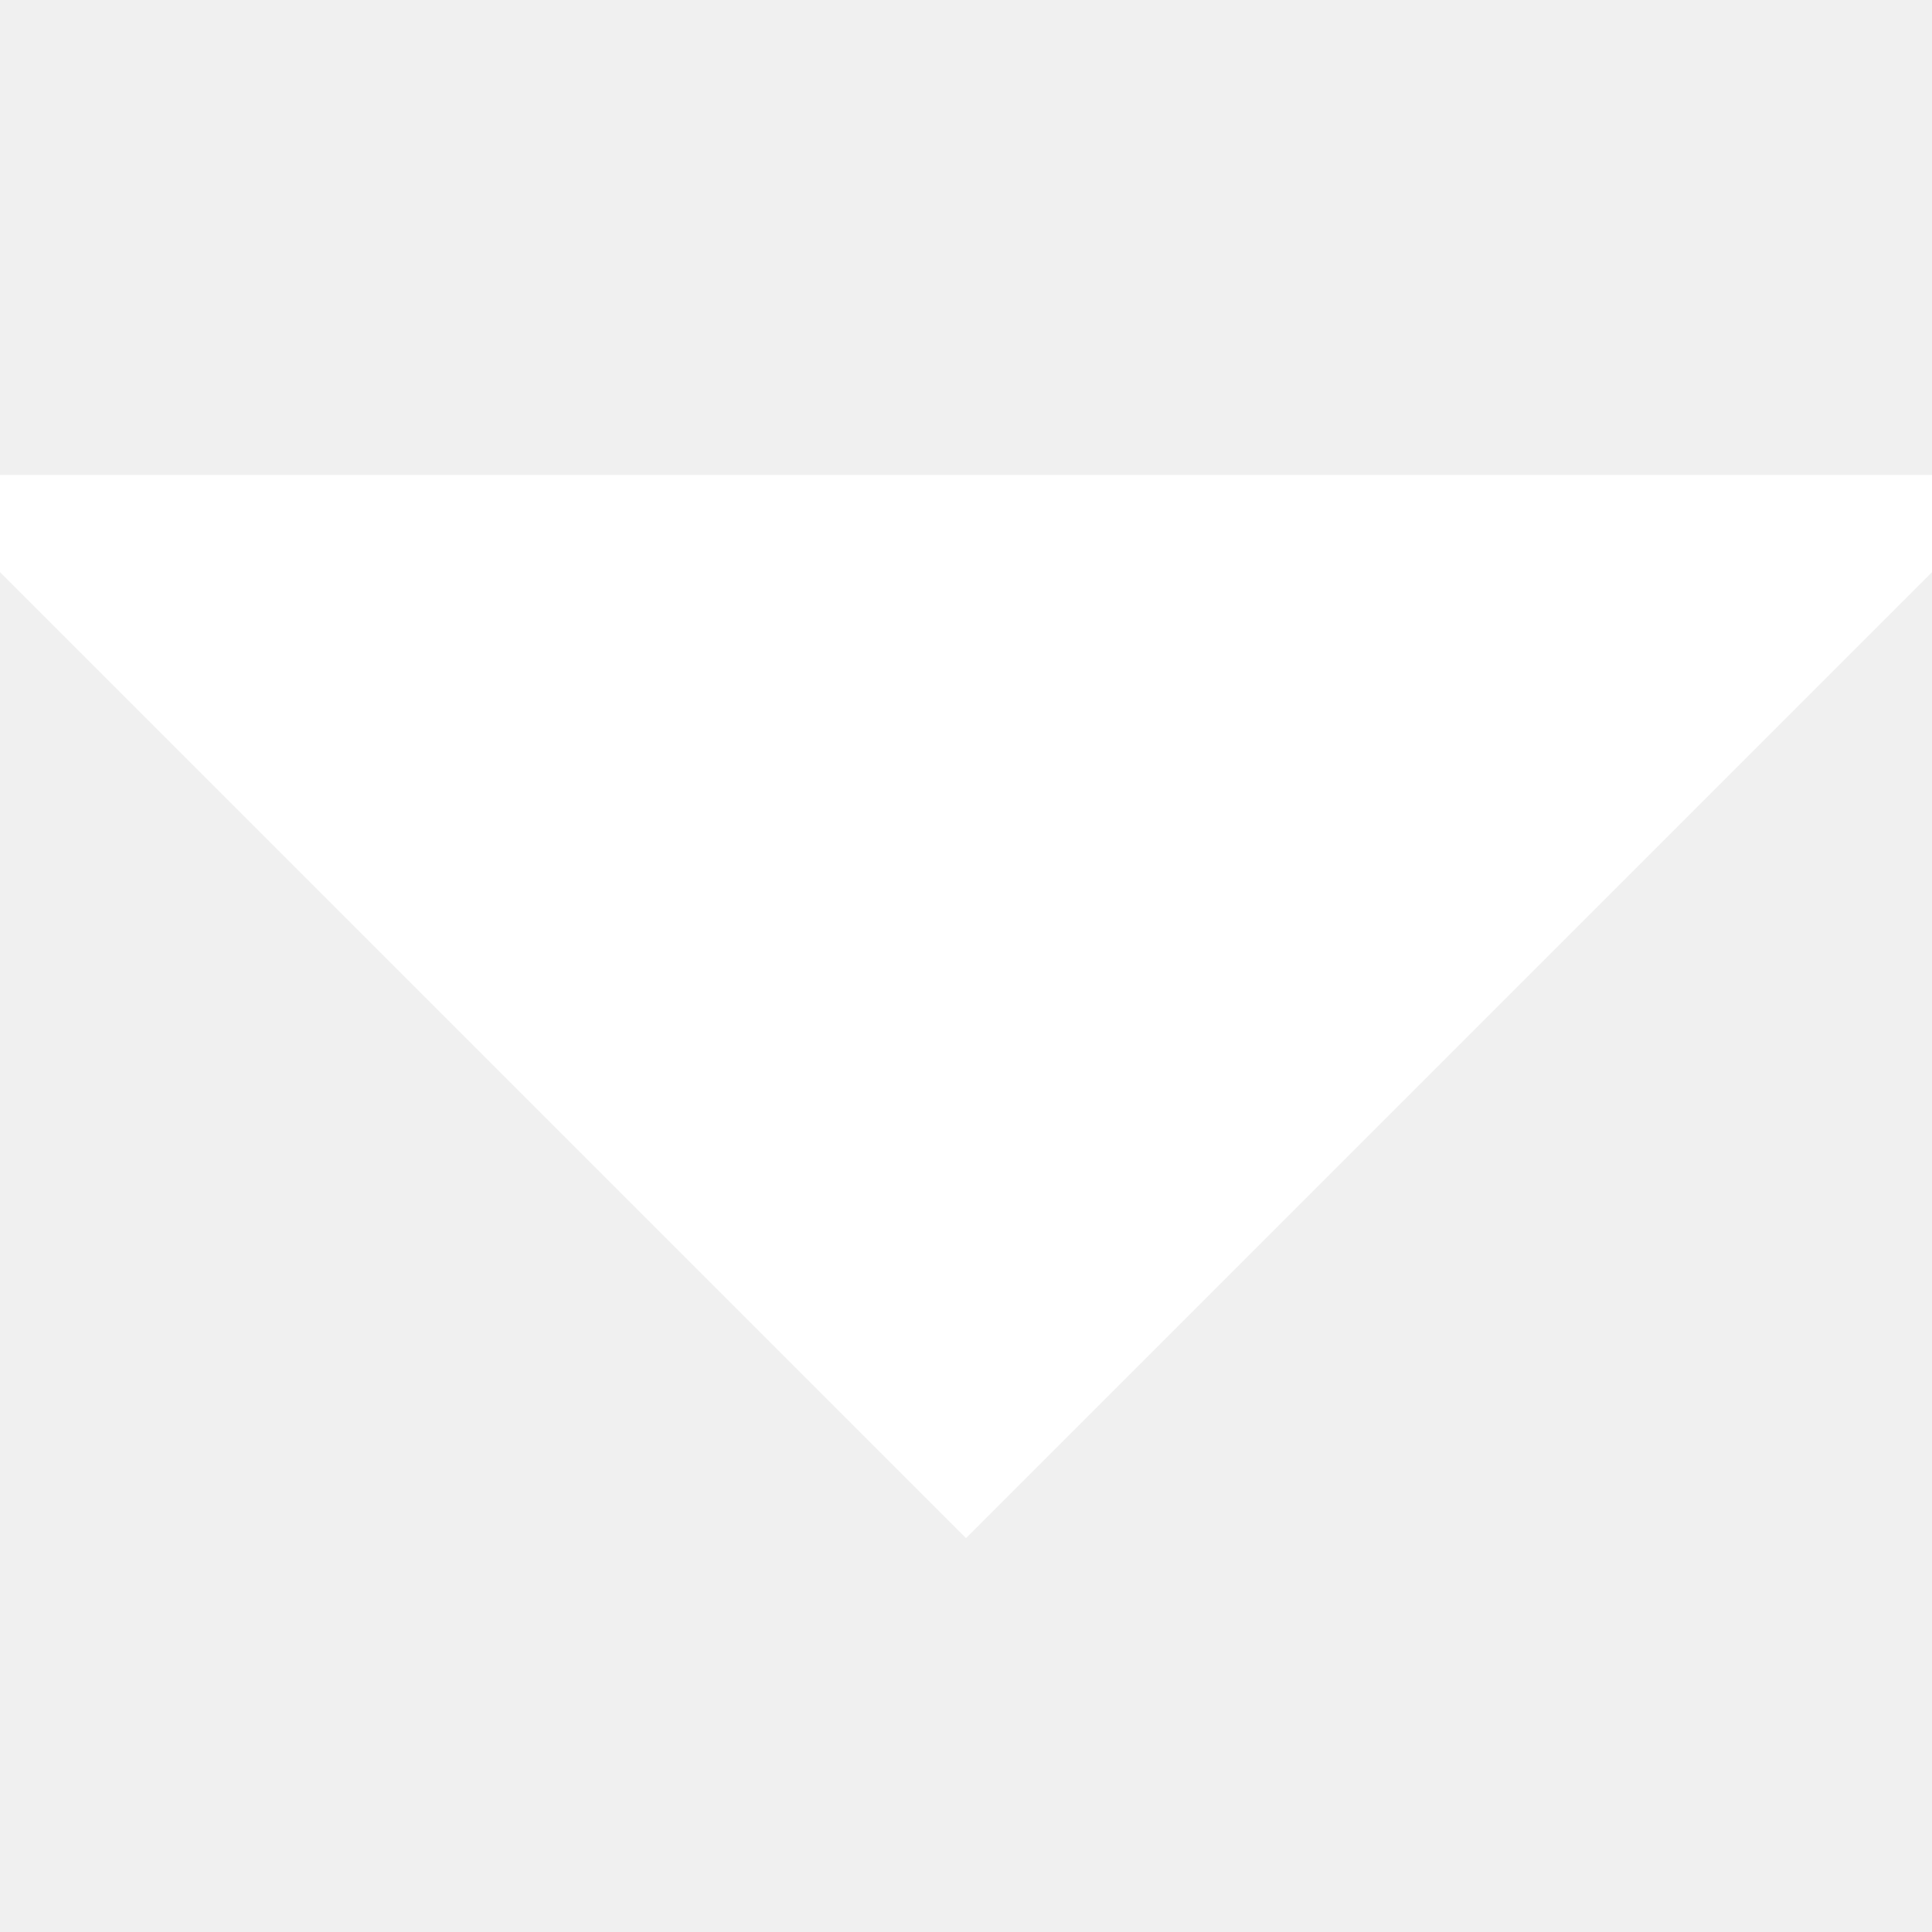
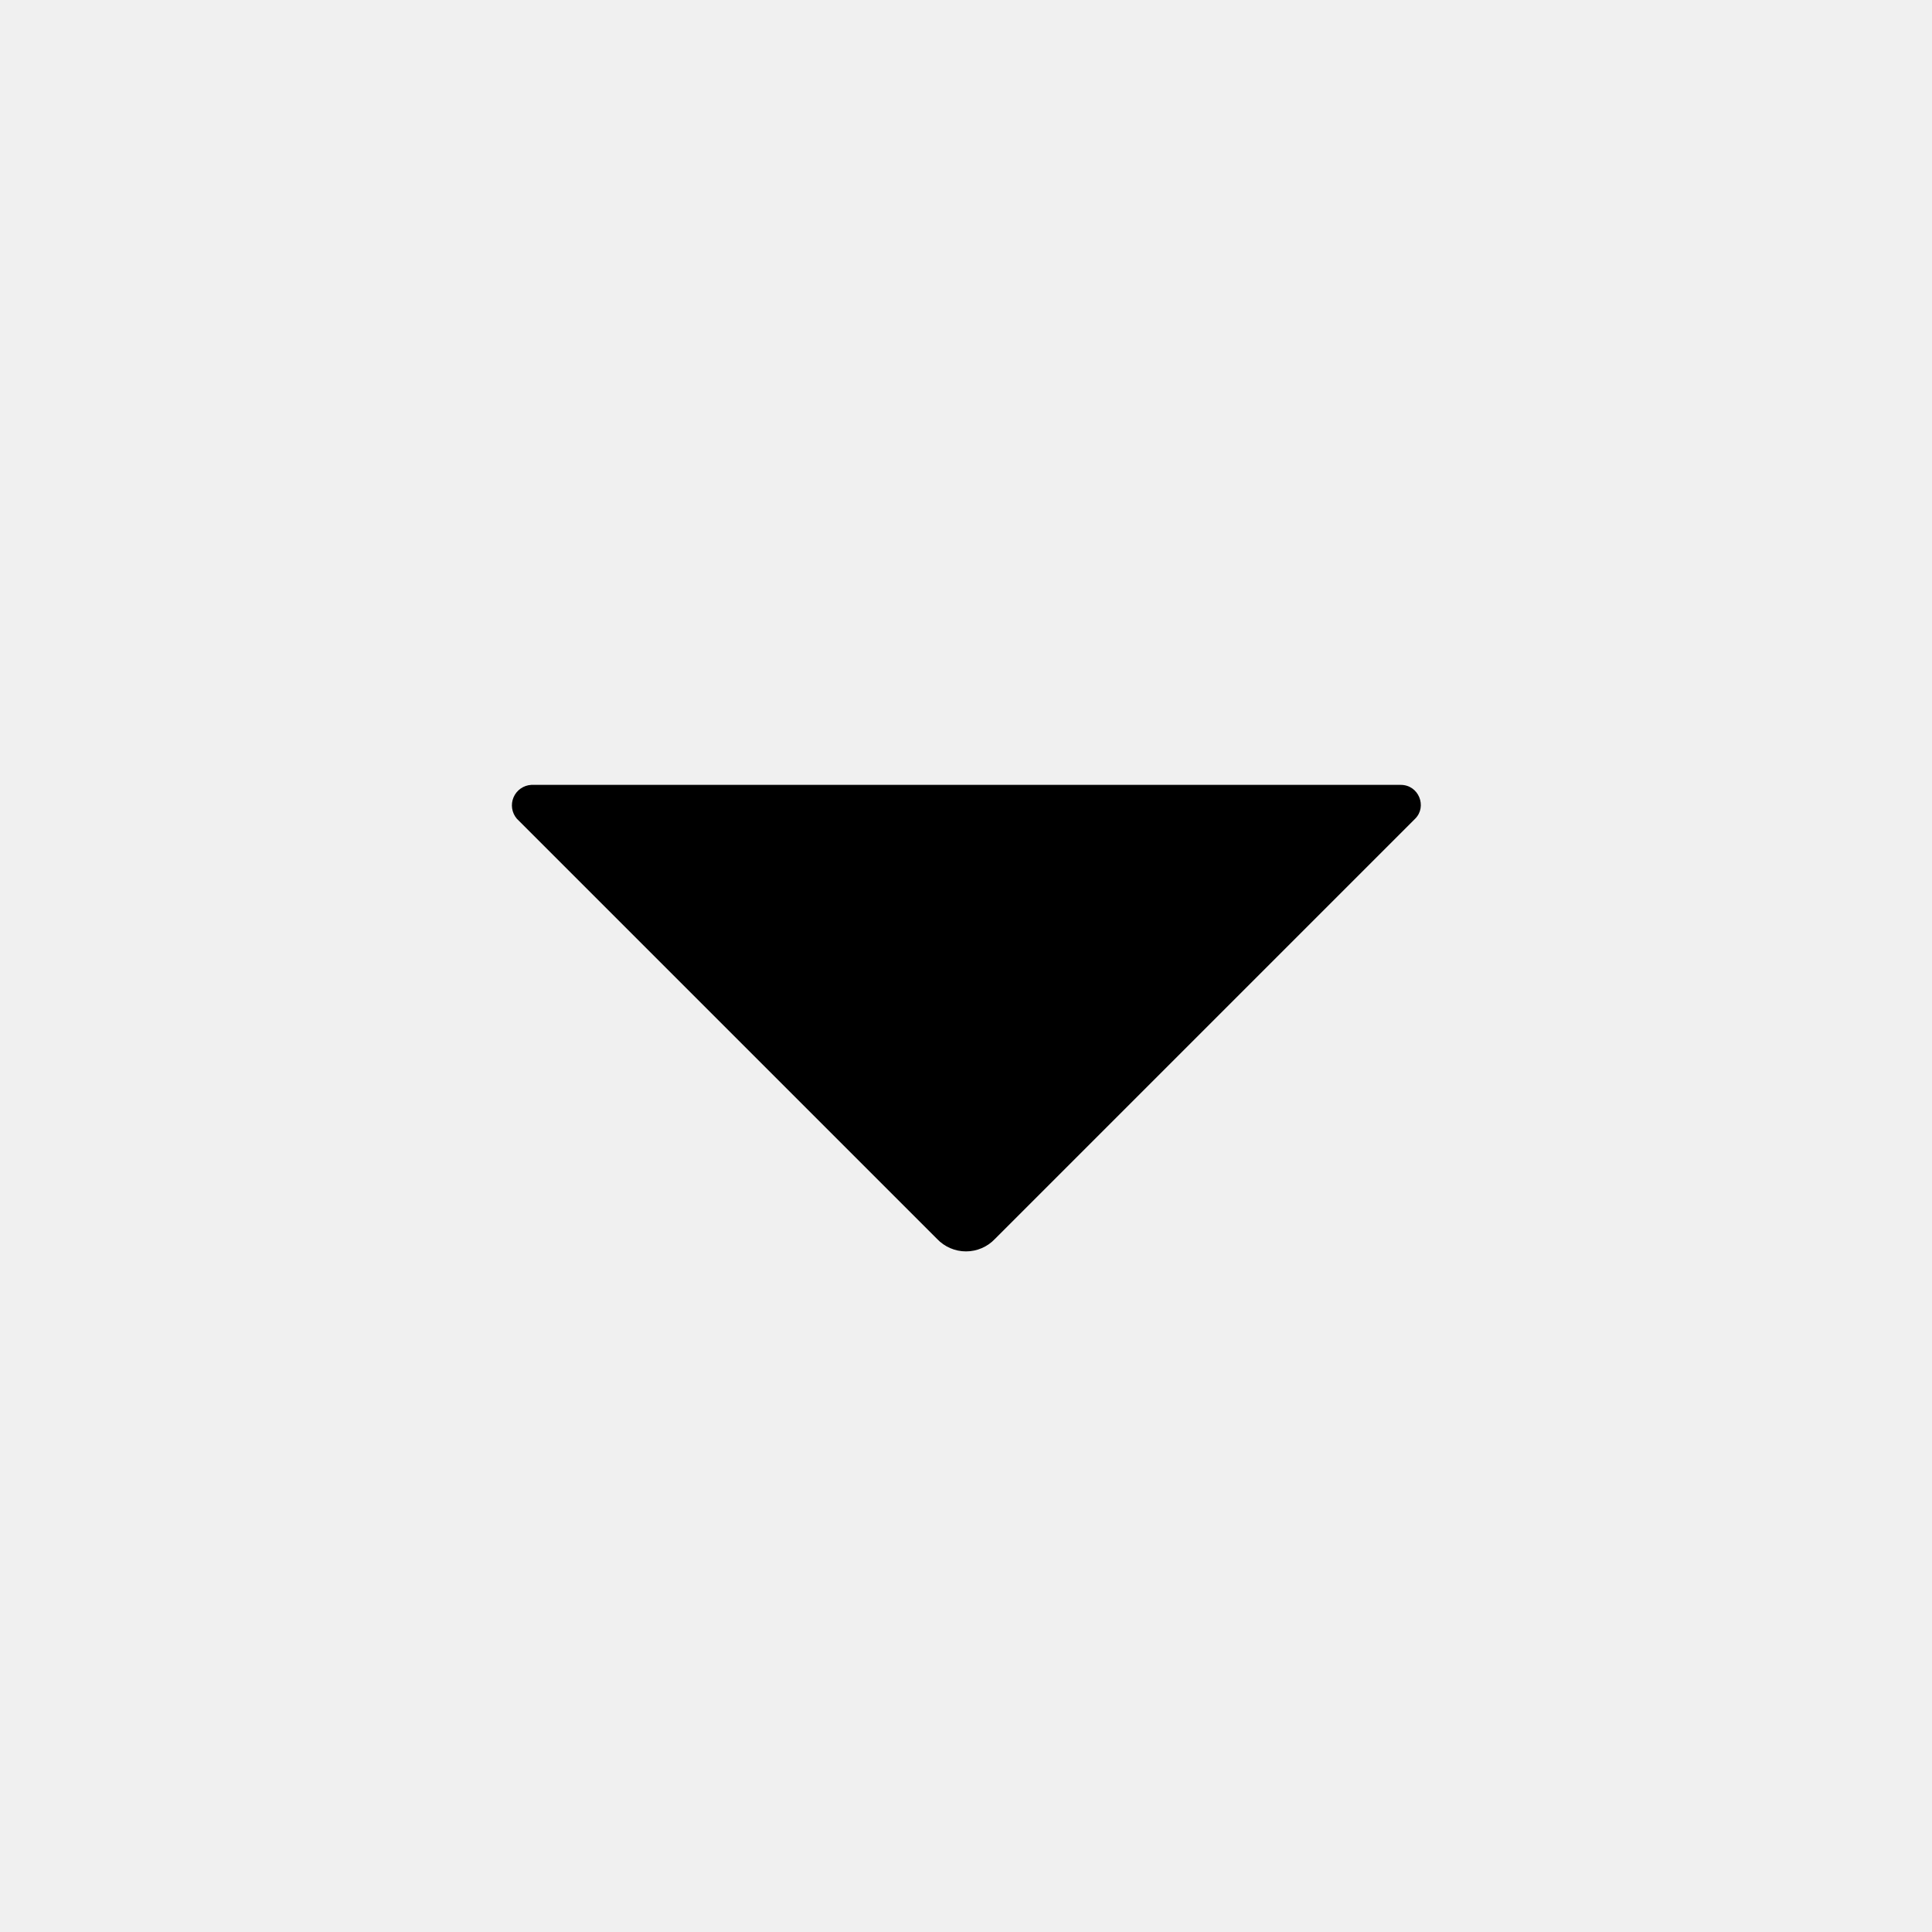
- <svg xmlns="http://www.w3.org/2000/svg" fill="#ffffff" width="100px" height="100px" viewBox="0 0 24 24" stroke="#ffffff">
-   <g id="SVGRepo_bgCarrier" stroke-width="0" />
-   <g id="SVGRepo_tracerCarrier" stroke-linecap="round" stroke-linejoin="round" />
-   <g id="SVGRepo_iconCarrier">
-     <path d="m0 6.4 12 12 12-12z" />
-   </g>
+ <svg xmlns="http://www.w3.org/2000/svg" viewBox="0 0 16 16" width="16" height="16" data-icon="CaretDownSmall" data-icon-id=":R175daqjalalalb96:" aria-hidden="true" fill="none" role="img">
+   <path fill="currentColor" fill-rule="evenodd" d="M11.6 6.5c.15 0 .22.18.12.28l-3.48 3.48a.33.33 0 0 1-.48 0L4.28 6.78a.17.17 0 0 1 .12-.28z" clip-rule="evenodd" />
</svg>
